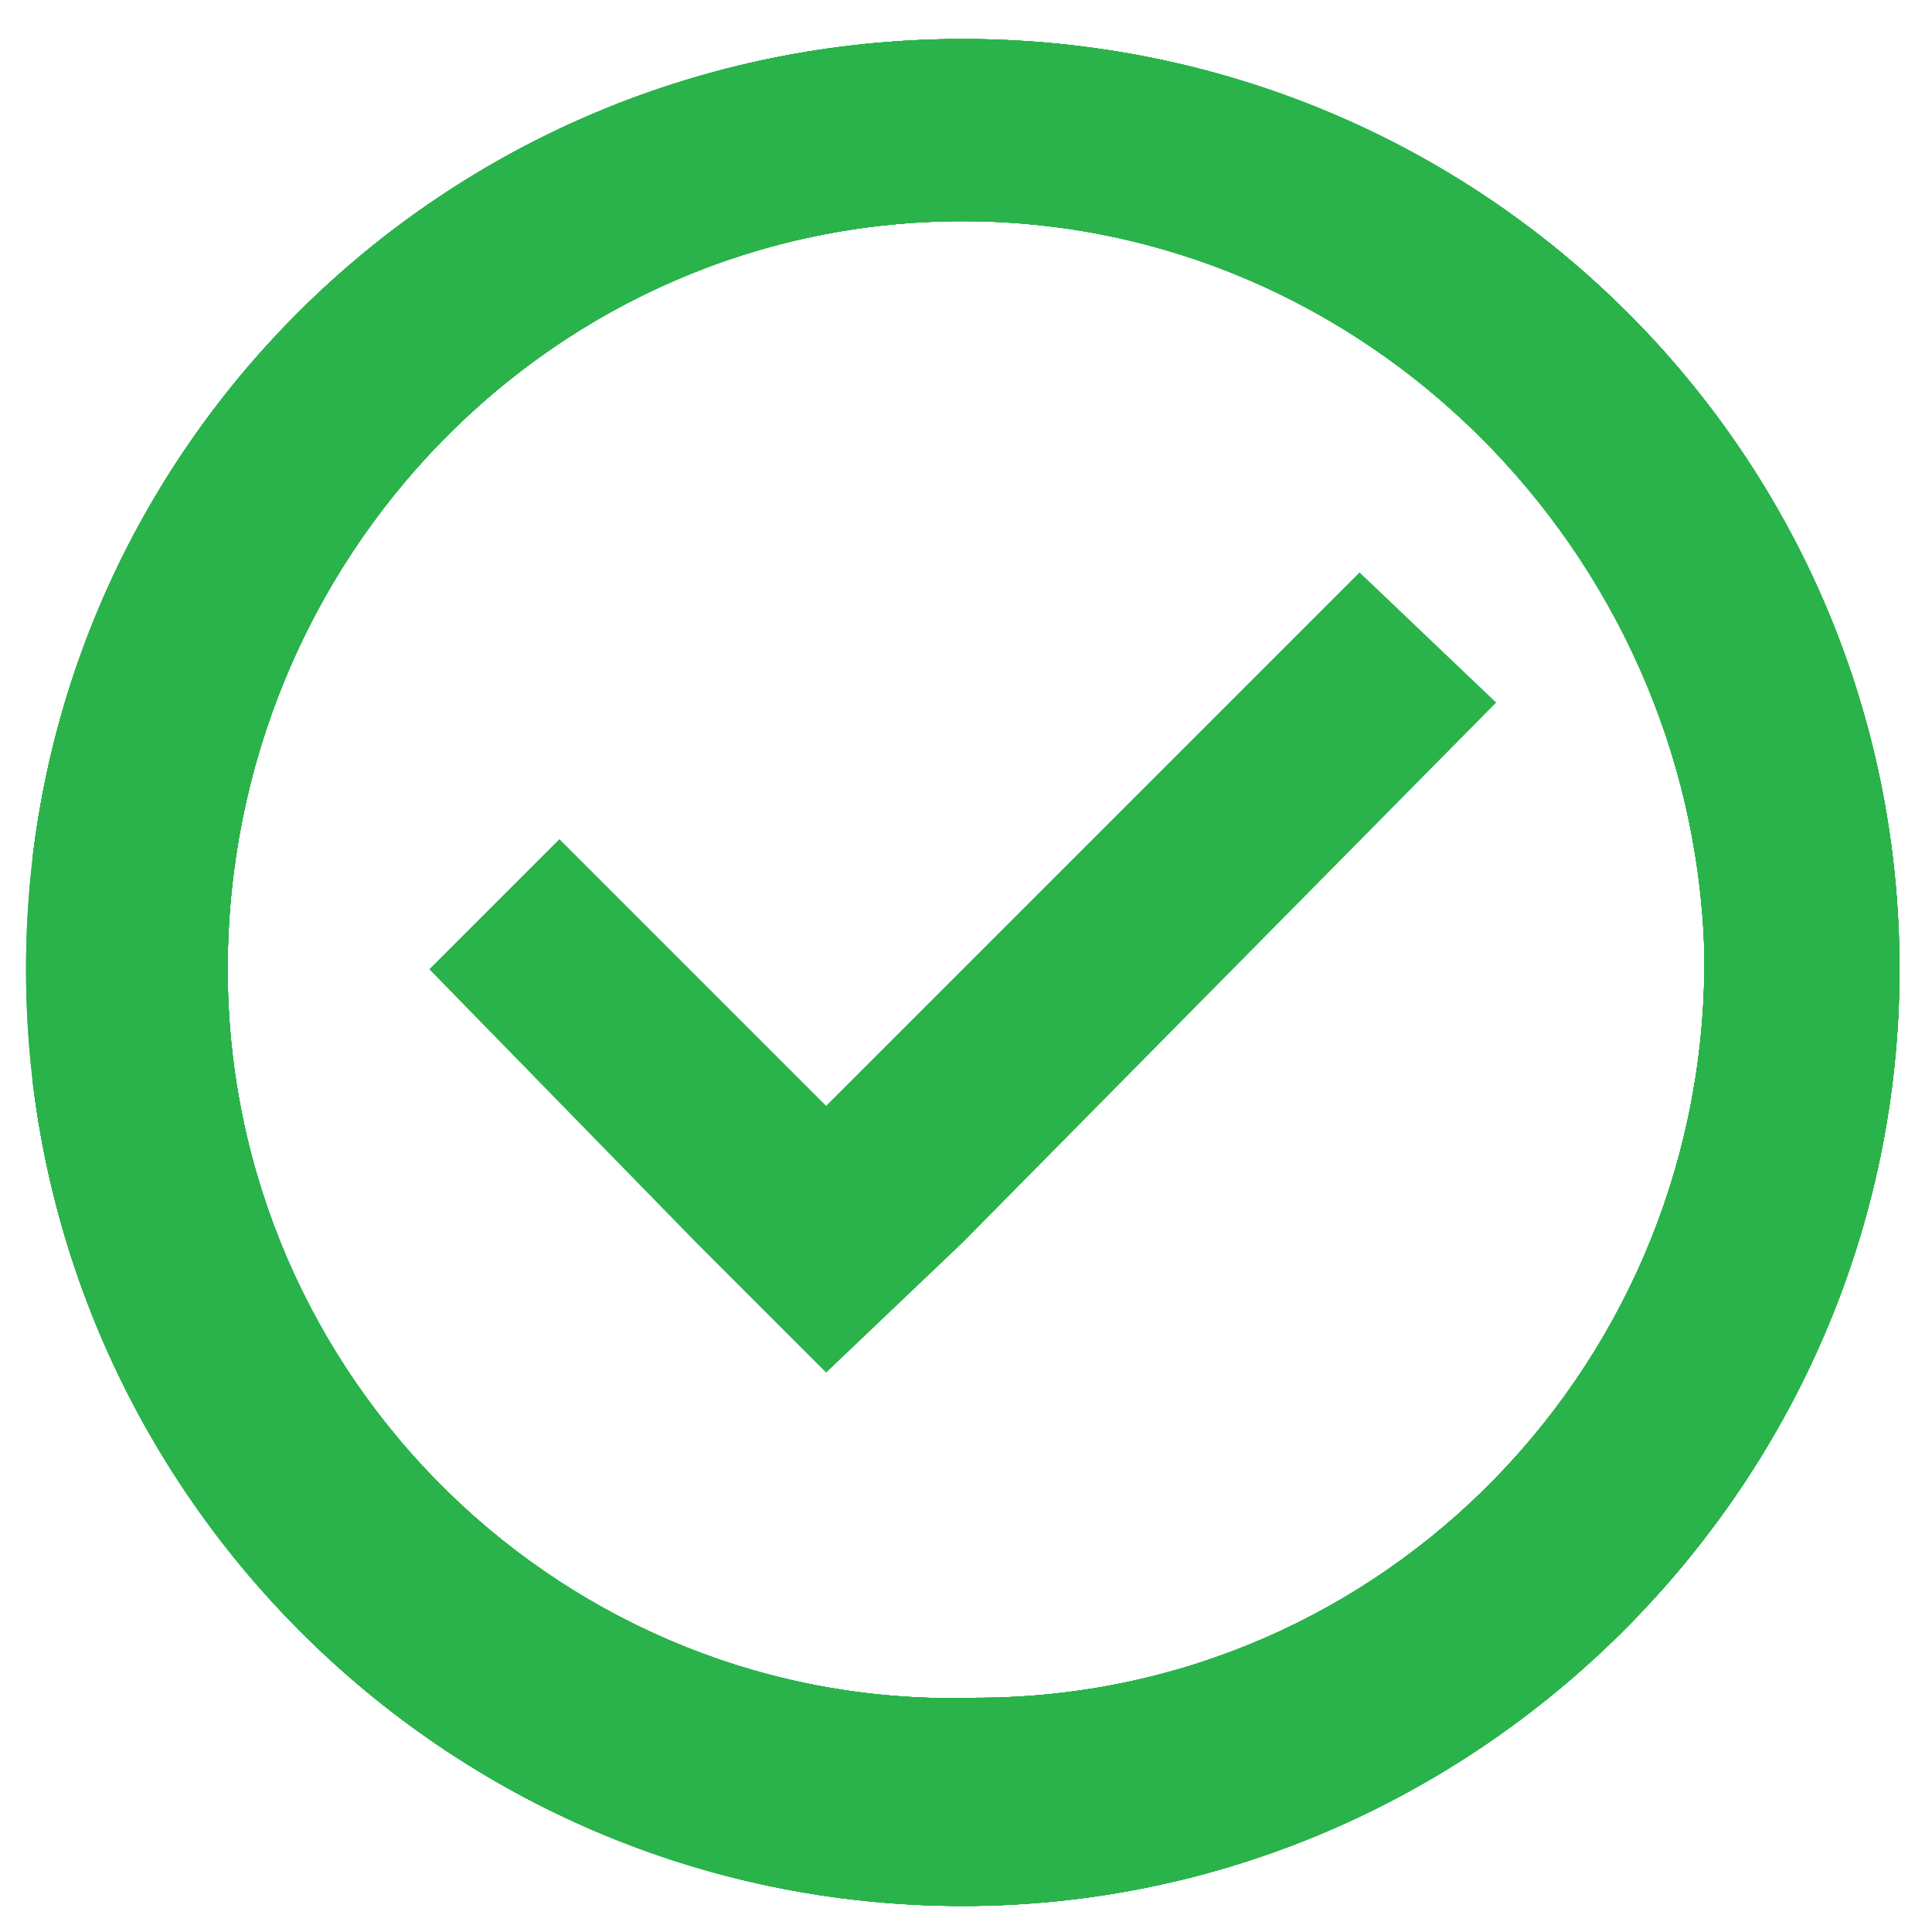
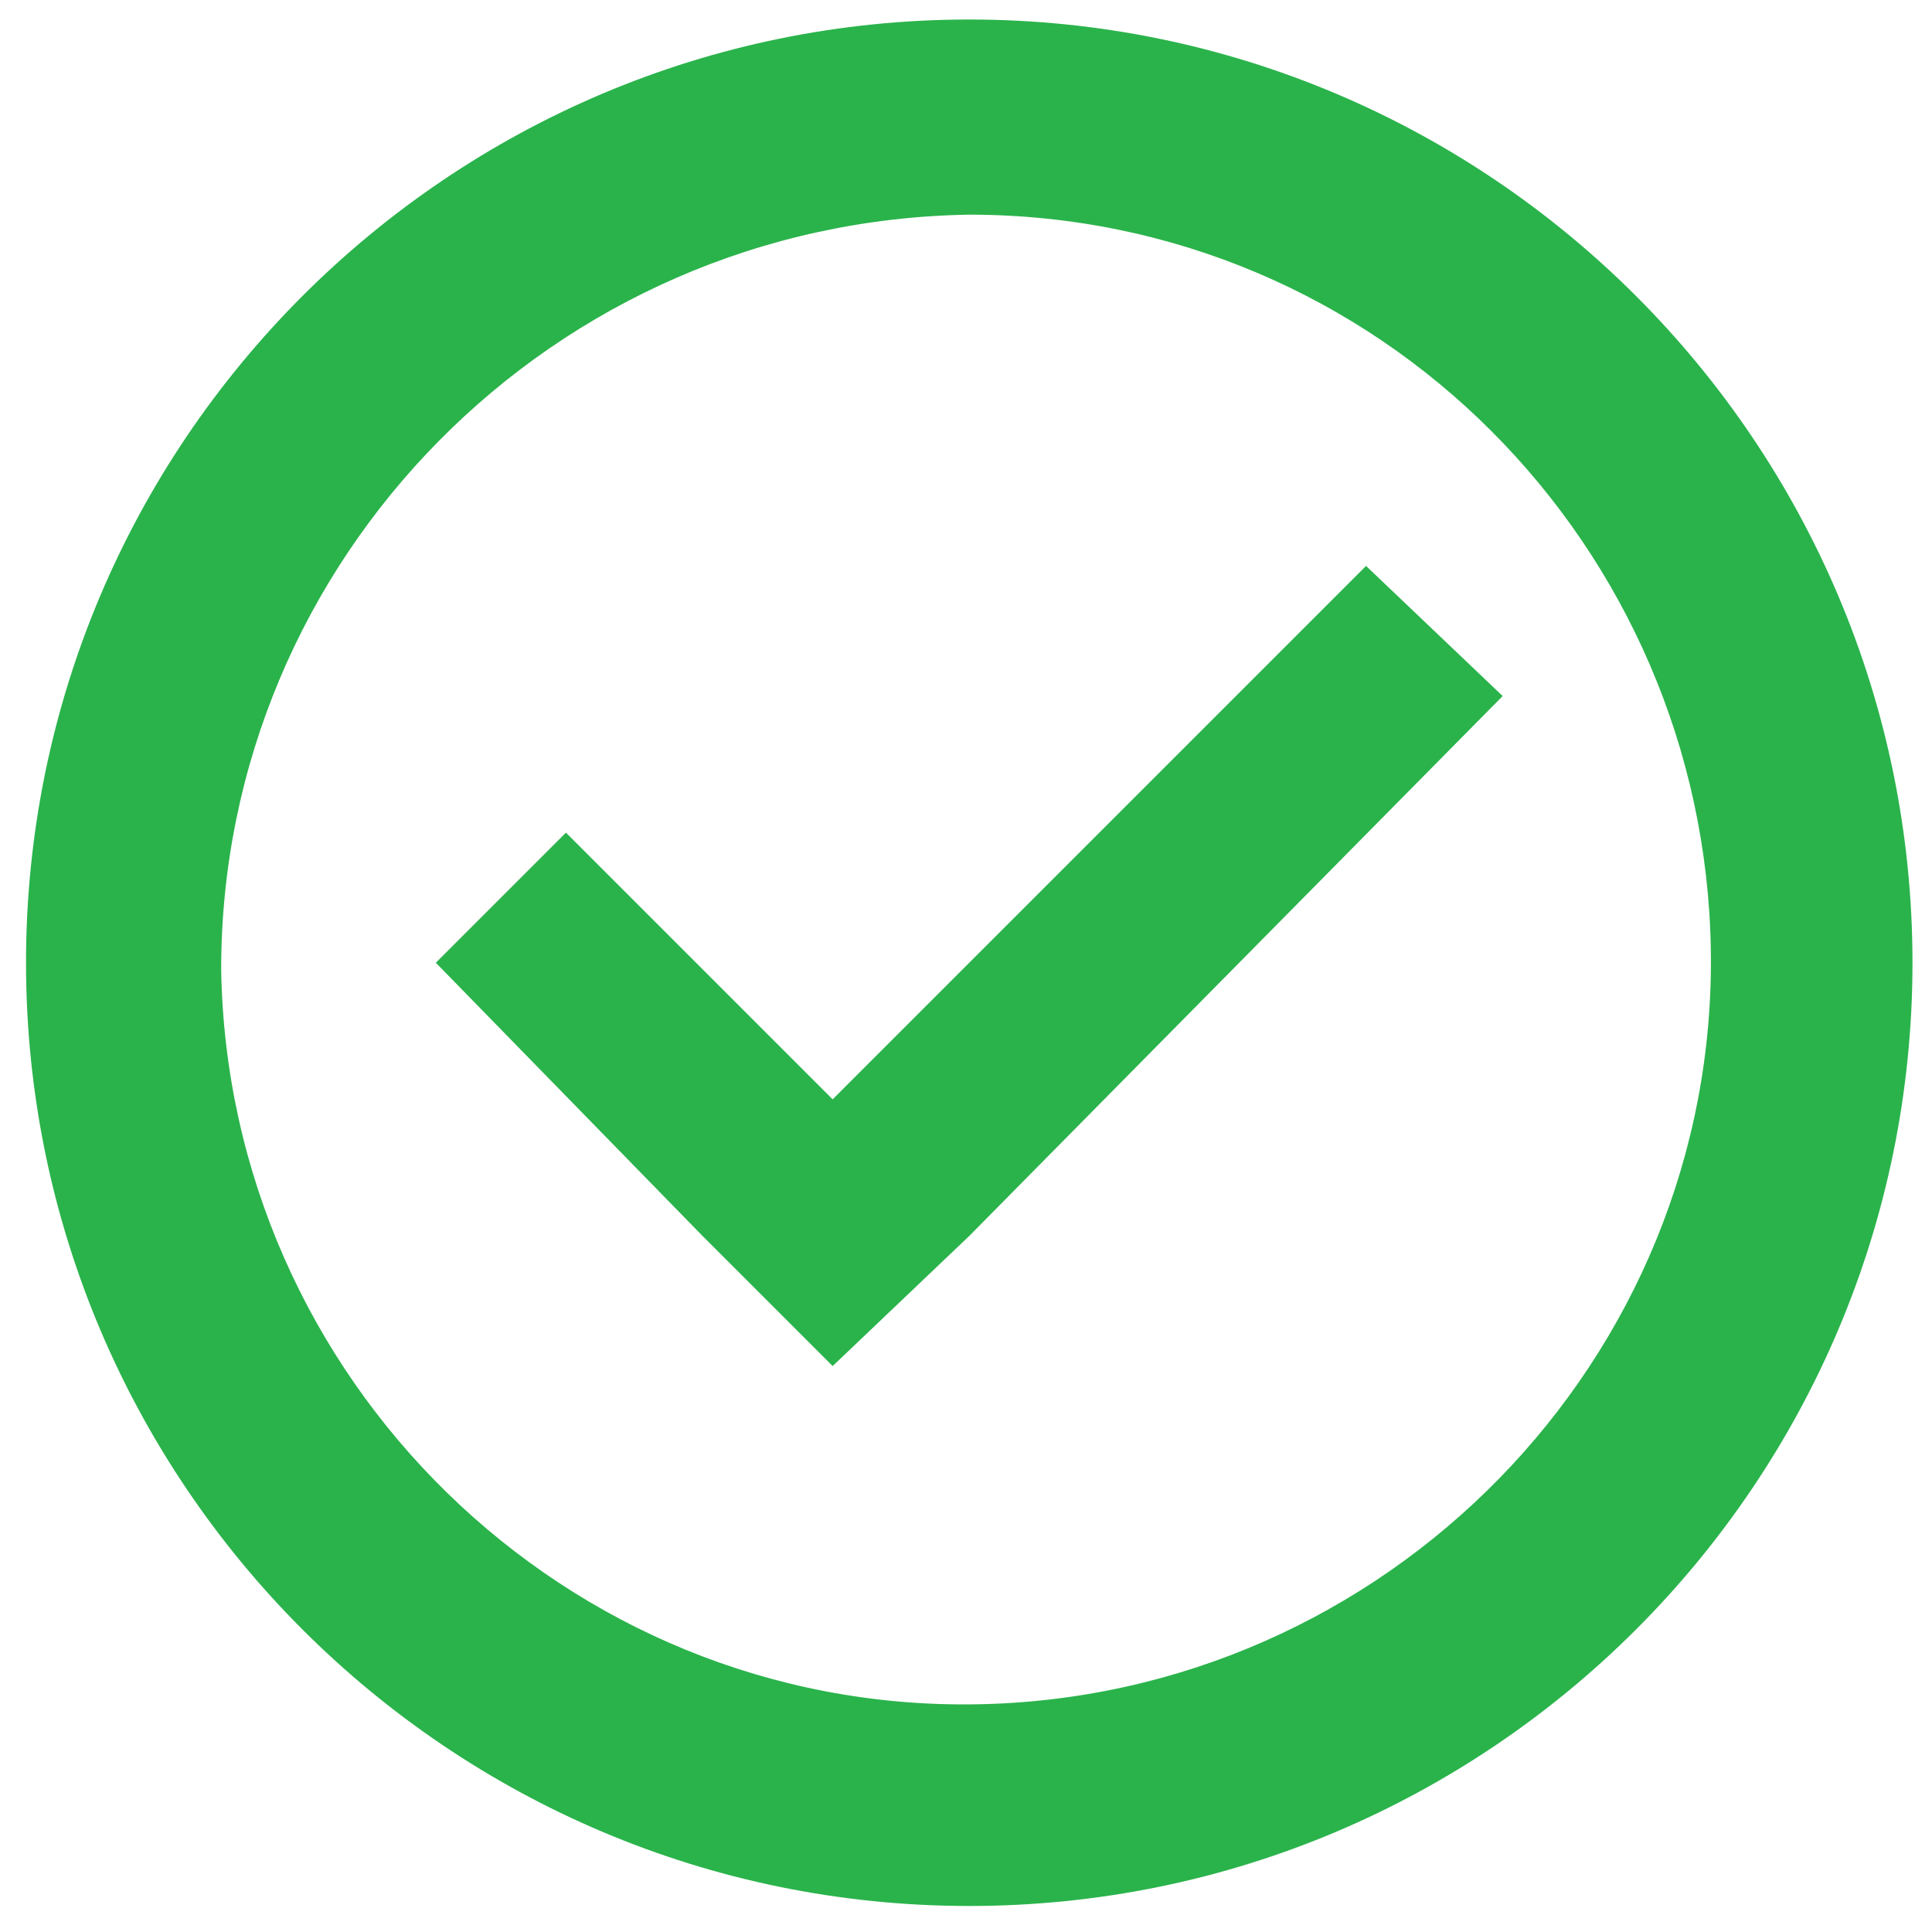
- <svg xmlns="http://www.w3.org/2000/svg" xmlns:xlink="http://www.w3.org/1999/xlink" id="Layer_1" viewBox="0 0 29.7 29.7">
-   <style>.st0{fill:#2ab34b}</style>
-   <path class="st0" d="M23 10.8l-2.1-2-8.2 8.2-4.1-4.1-2 2 4.1 4.2 2 2 2.1-2z" />
-   <path id="SVGID_4_" class="st0" d="M14.8 29.3C6.8 29.3.4 22.8.4 14.9S6.8.6 14.8.6 29.2 7 29.2 14.9s-6.5 14.4-14.4 14.4m0-25.9C8.5 3.4 3.5 8.6 3.5 14.9S8.7 26.3 15 26.1c6.3 0 11.3-5.2 11.2-11.5C26 8.5 21 3.4 14.8 3.4" />
-   <defs>
-     <path id="SVGID_1_" d="M14.8 29.3C6.8 29.3.4 22.8.4 14.9S6.8.6 14.8.6 29.2 7 29.2 14.9s-6.5 14.4-14.4 14.4m0-25.9C8.5 3.4 3.5 8.6 3.5 14.9S8.7 26.3 15 26.1c6.3 0 11.3-5.2 11.2-11.5C26 8.5 21 3.4 14.8 3.4" />
-   </defs>
-   <use xlink:href="#SVGID_1_" overflow="visible" fill="#2ab34b" />
-   <clipPath id="SVGID_3_">
-     <use xlink:href="#SVGID_1_" overflow="visible" />
-   </clipPath>
-   <g clip-path="url(#SVGID_3_)">
-     <path class="st0" d="M.5.6h28.7v28.7H.5z" />
-     <path id="SVGID_2_" class="st0" d="M.5.6h28.7v28.7H.5z" />
-     <defs>
-       <path id="SVGID_5_" d="M.5.6h28.7v28.7H.5z" />
-     </defs>
-     <use xlink:href="#SVGID_5_" overflow="visible" fill="#2ab34b" />
-     <clipPath id="SVGID_6_">
-       <use xlink:href="#SVGID_5_" overflow="visible" />
-     </clipPath>
-     <g clip-path="url(#SVGID_6_)">
-       <path class="st0" d="M-6.7-6.6h43v43.1h-43z" />
-     </g>
-     <path class="st0" d="M7.5 13.5H22v2.9H7.5z" />
-   </g>
+ <svg xmlns="http://www.w3.org/2000/svg" version="1.1" id="Layer_1" x="0px" y="0px" viewBox="0 0 29.7 29.7" style="enable-background:new 0 0 29.7 29.7;" xml:space="preserve">
+   <style type="text/css">
+ 	.st0{fill:#2AB34B;}
+ </style>
+   <path class="st0" d="M14.9,29.3c-8,0-14.5-6.5-14.5-14.5S6.9,0.3,14.9,0.3s14.5,6.5,14.5,14.5l0,0C29.4,22.8,22.9,29.3,14.9,29.3   M14.9,3.3C8.5,3.4,3.4,8.6,3.4,14.9C3.5,21.2,8.7,26.3,15,26.2c6.3-0.1,11.4-5.3,11.3-11.6C26.2,8.4,21.2,3.3,14.9,3.3" />
+   <polygon class="st0" points="23.1,10.7 21,8.7 12.8,16.9 8.7,12.8 6.7,14.8 10.8,19 12.8,21 14.9,19 " />
</svg>
